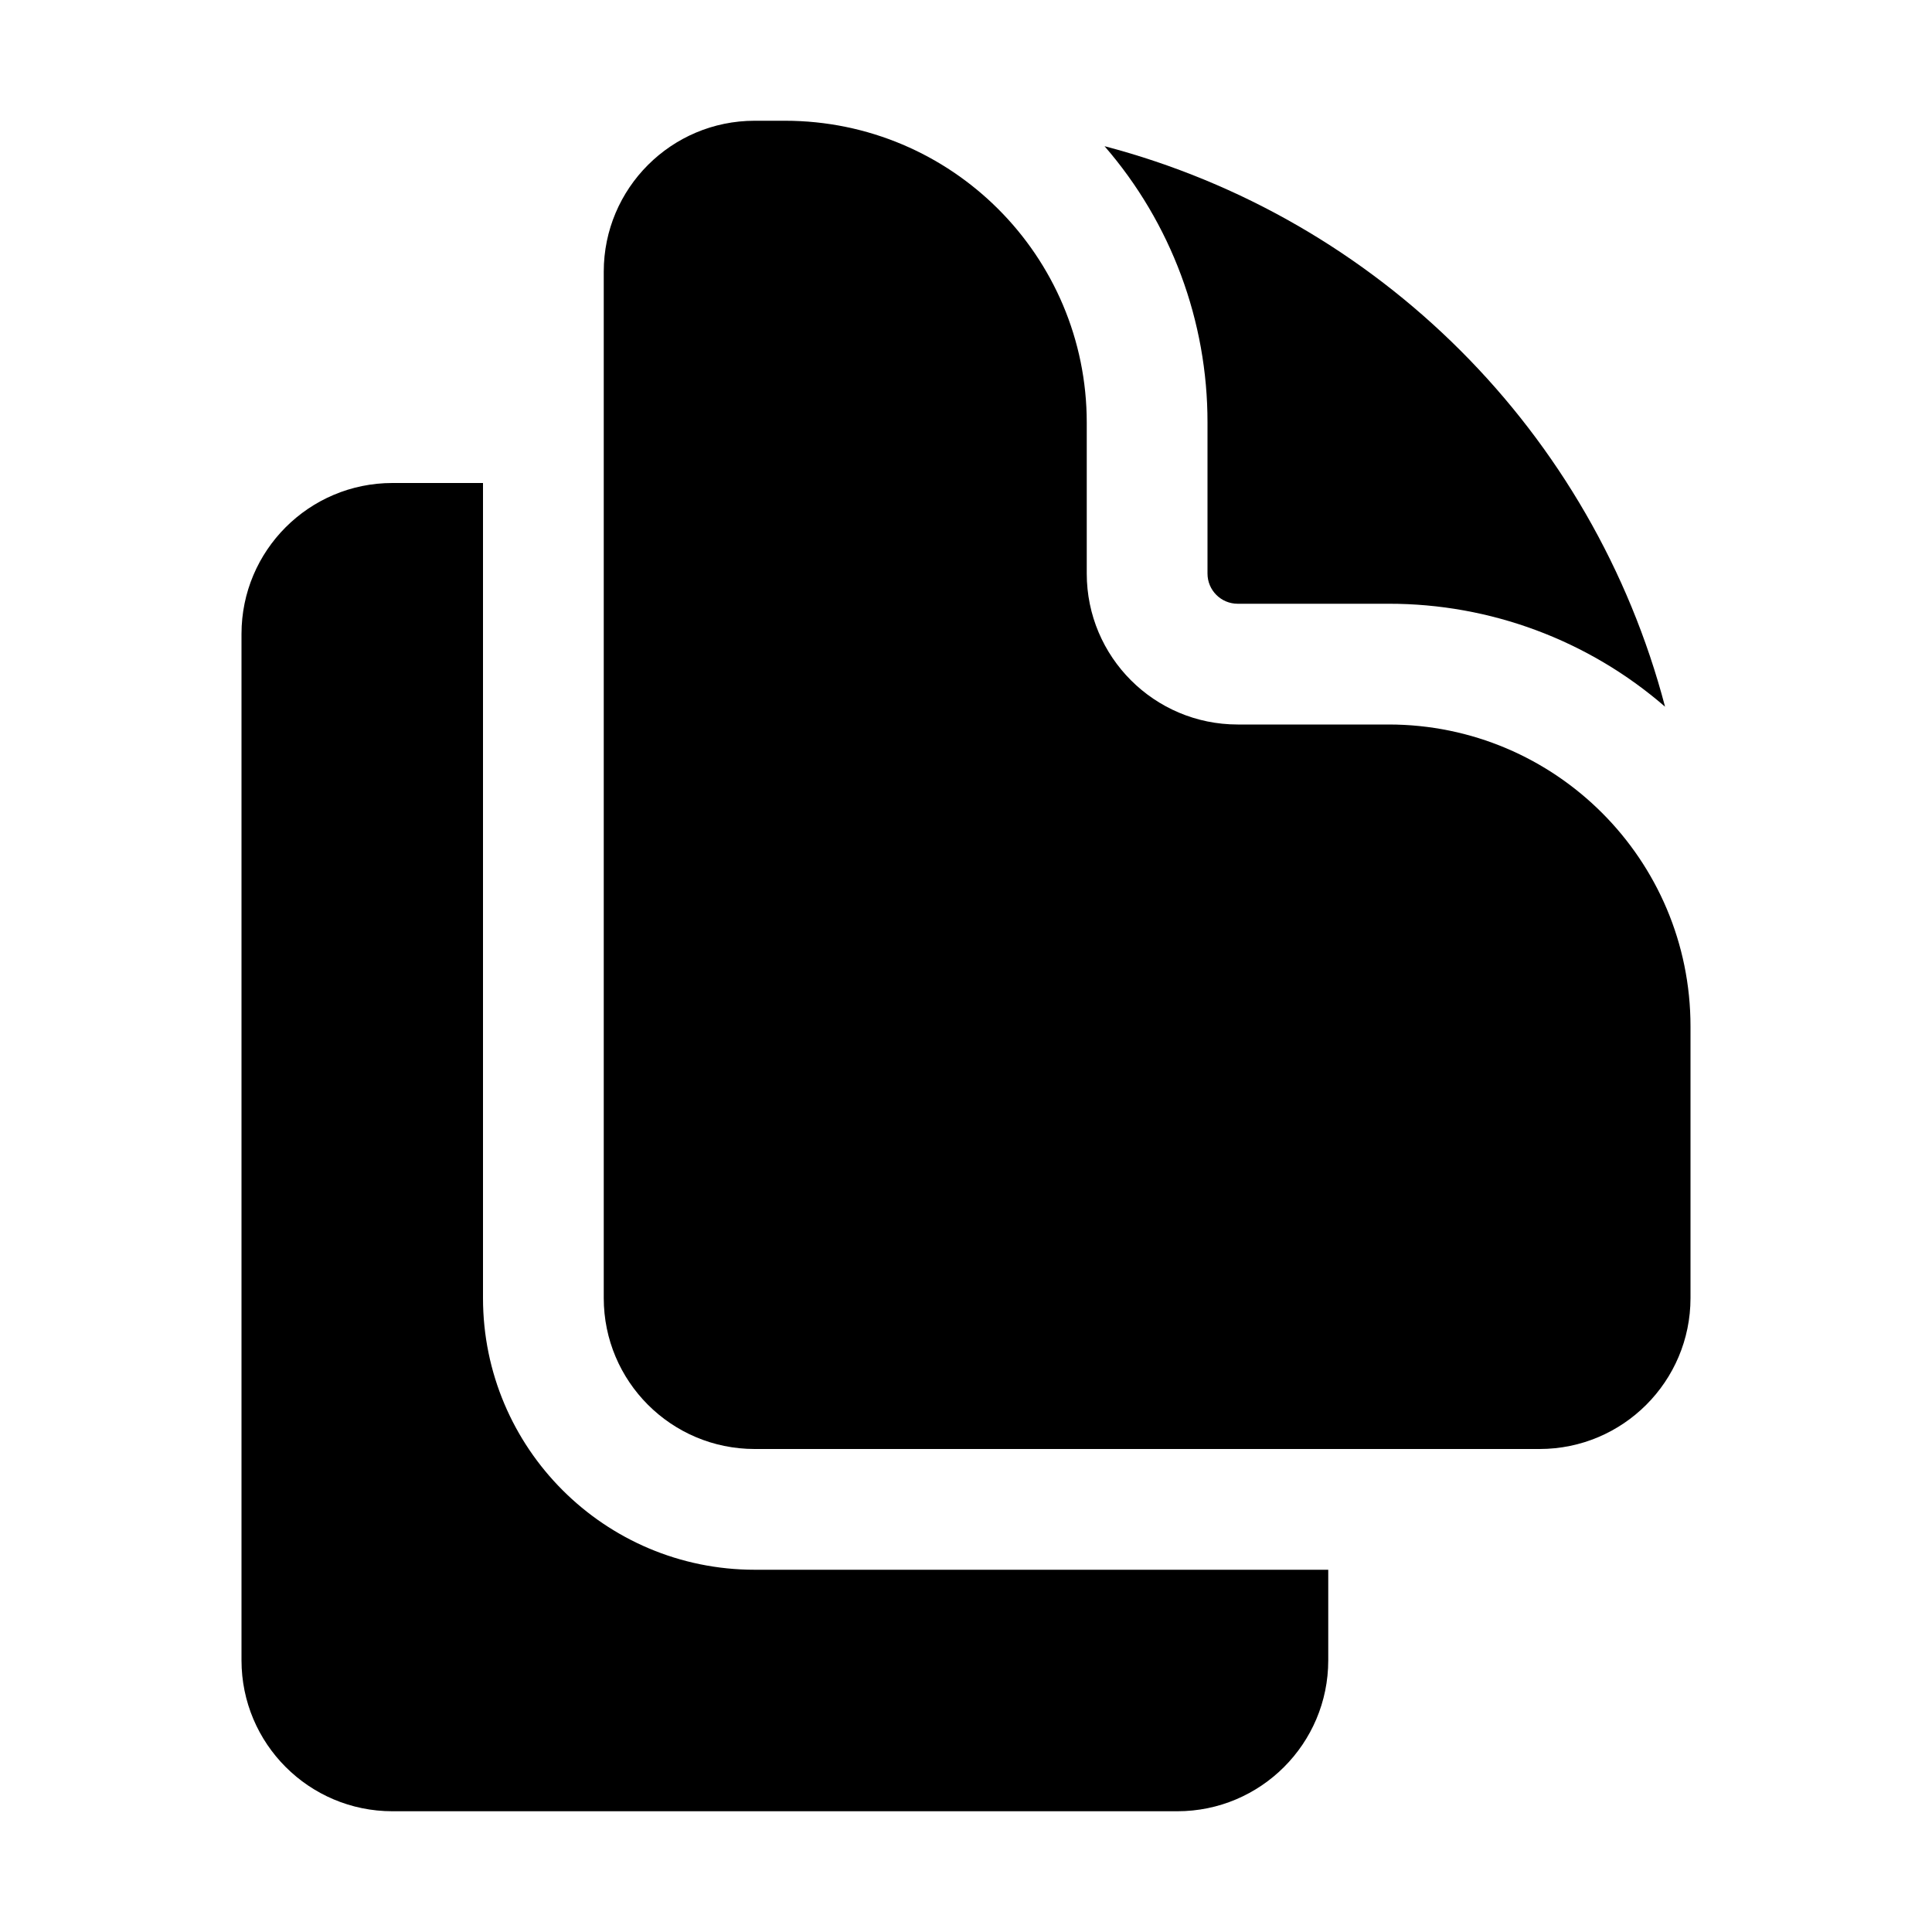
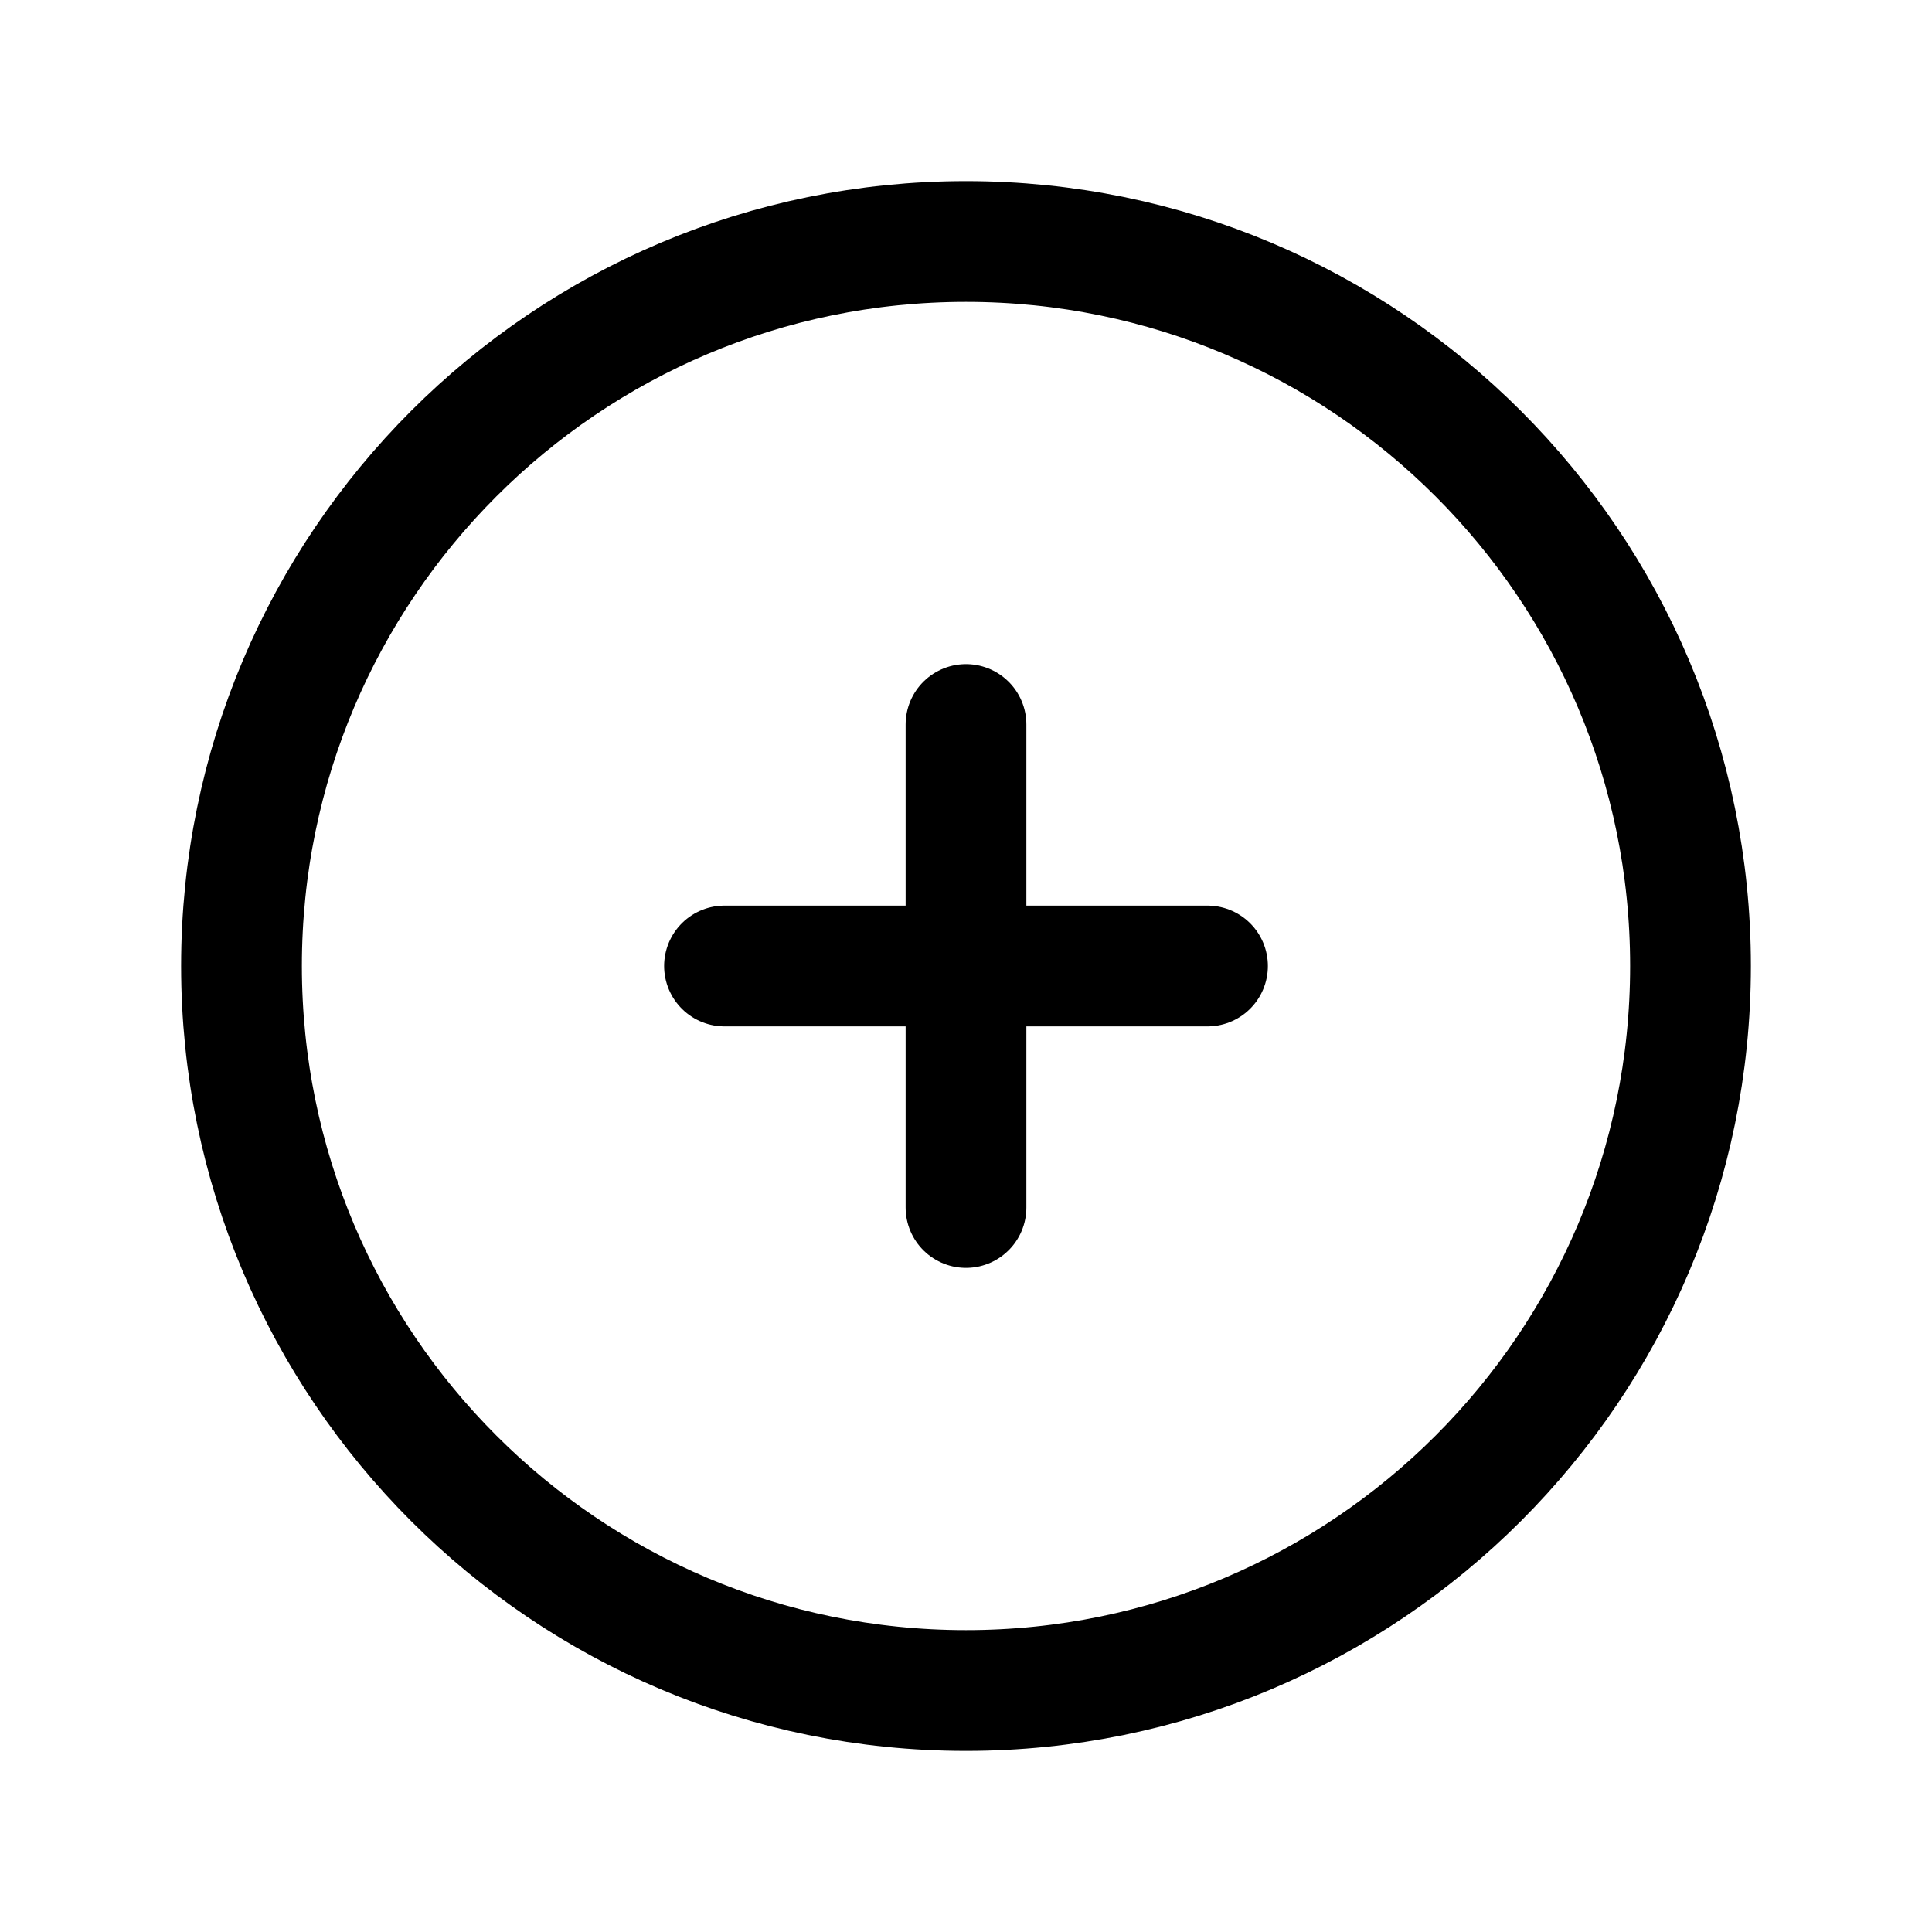
- <svg xmlns="http://www.w3.org/2000/svg" viewBox="0 0 24 24" fill="currentColor" class="w-6 h-6">
-   <path d="M7.5 3.375c0-1.036.84-1.875 1.875-1.875h.375a3.75 3.75 0 013.75 3.75v1.875C13.5 8.161 14.34 9 15.375 9h1.875A3.75 3.75 0 0121 12.75v3.375C21 17.16 20.16 18 19.125 18h-9.75A1.875 1.875 0 017.5 16.125V3.375z" />
-   <path d="M15 5.25a5.23 5.23 0 00-1.279-3.434 9.768 9.768 0 016.963 6.963A5.23 5.23 0 0017.25 7.5h-1.875A.375.375 0 0115 7.125V5.25zM4.875 6H6v10.125A3.375 3.375 0 009.375 19.5H16.5v1.125c0 1.035-.84 1.875-1.875 1.875h-9.75A1.875 1.875 0 013 20.625V7.875C3 6.839 3.84 6 4.875 6z" />
+ <svg xmlns="http://www.w3.org/2000/svg" fill="none" viewBox="0 0 24 24" stroke-width="1.5" stroke="currentColor" class="w-6 h-6">
+   <path stroke-linecap="round" stroke-linejoin="round" d="M12 9v6m3-3H9m12 0a9 9 0 11-18 0 9 9 0 0118 0z" />
</svg>
